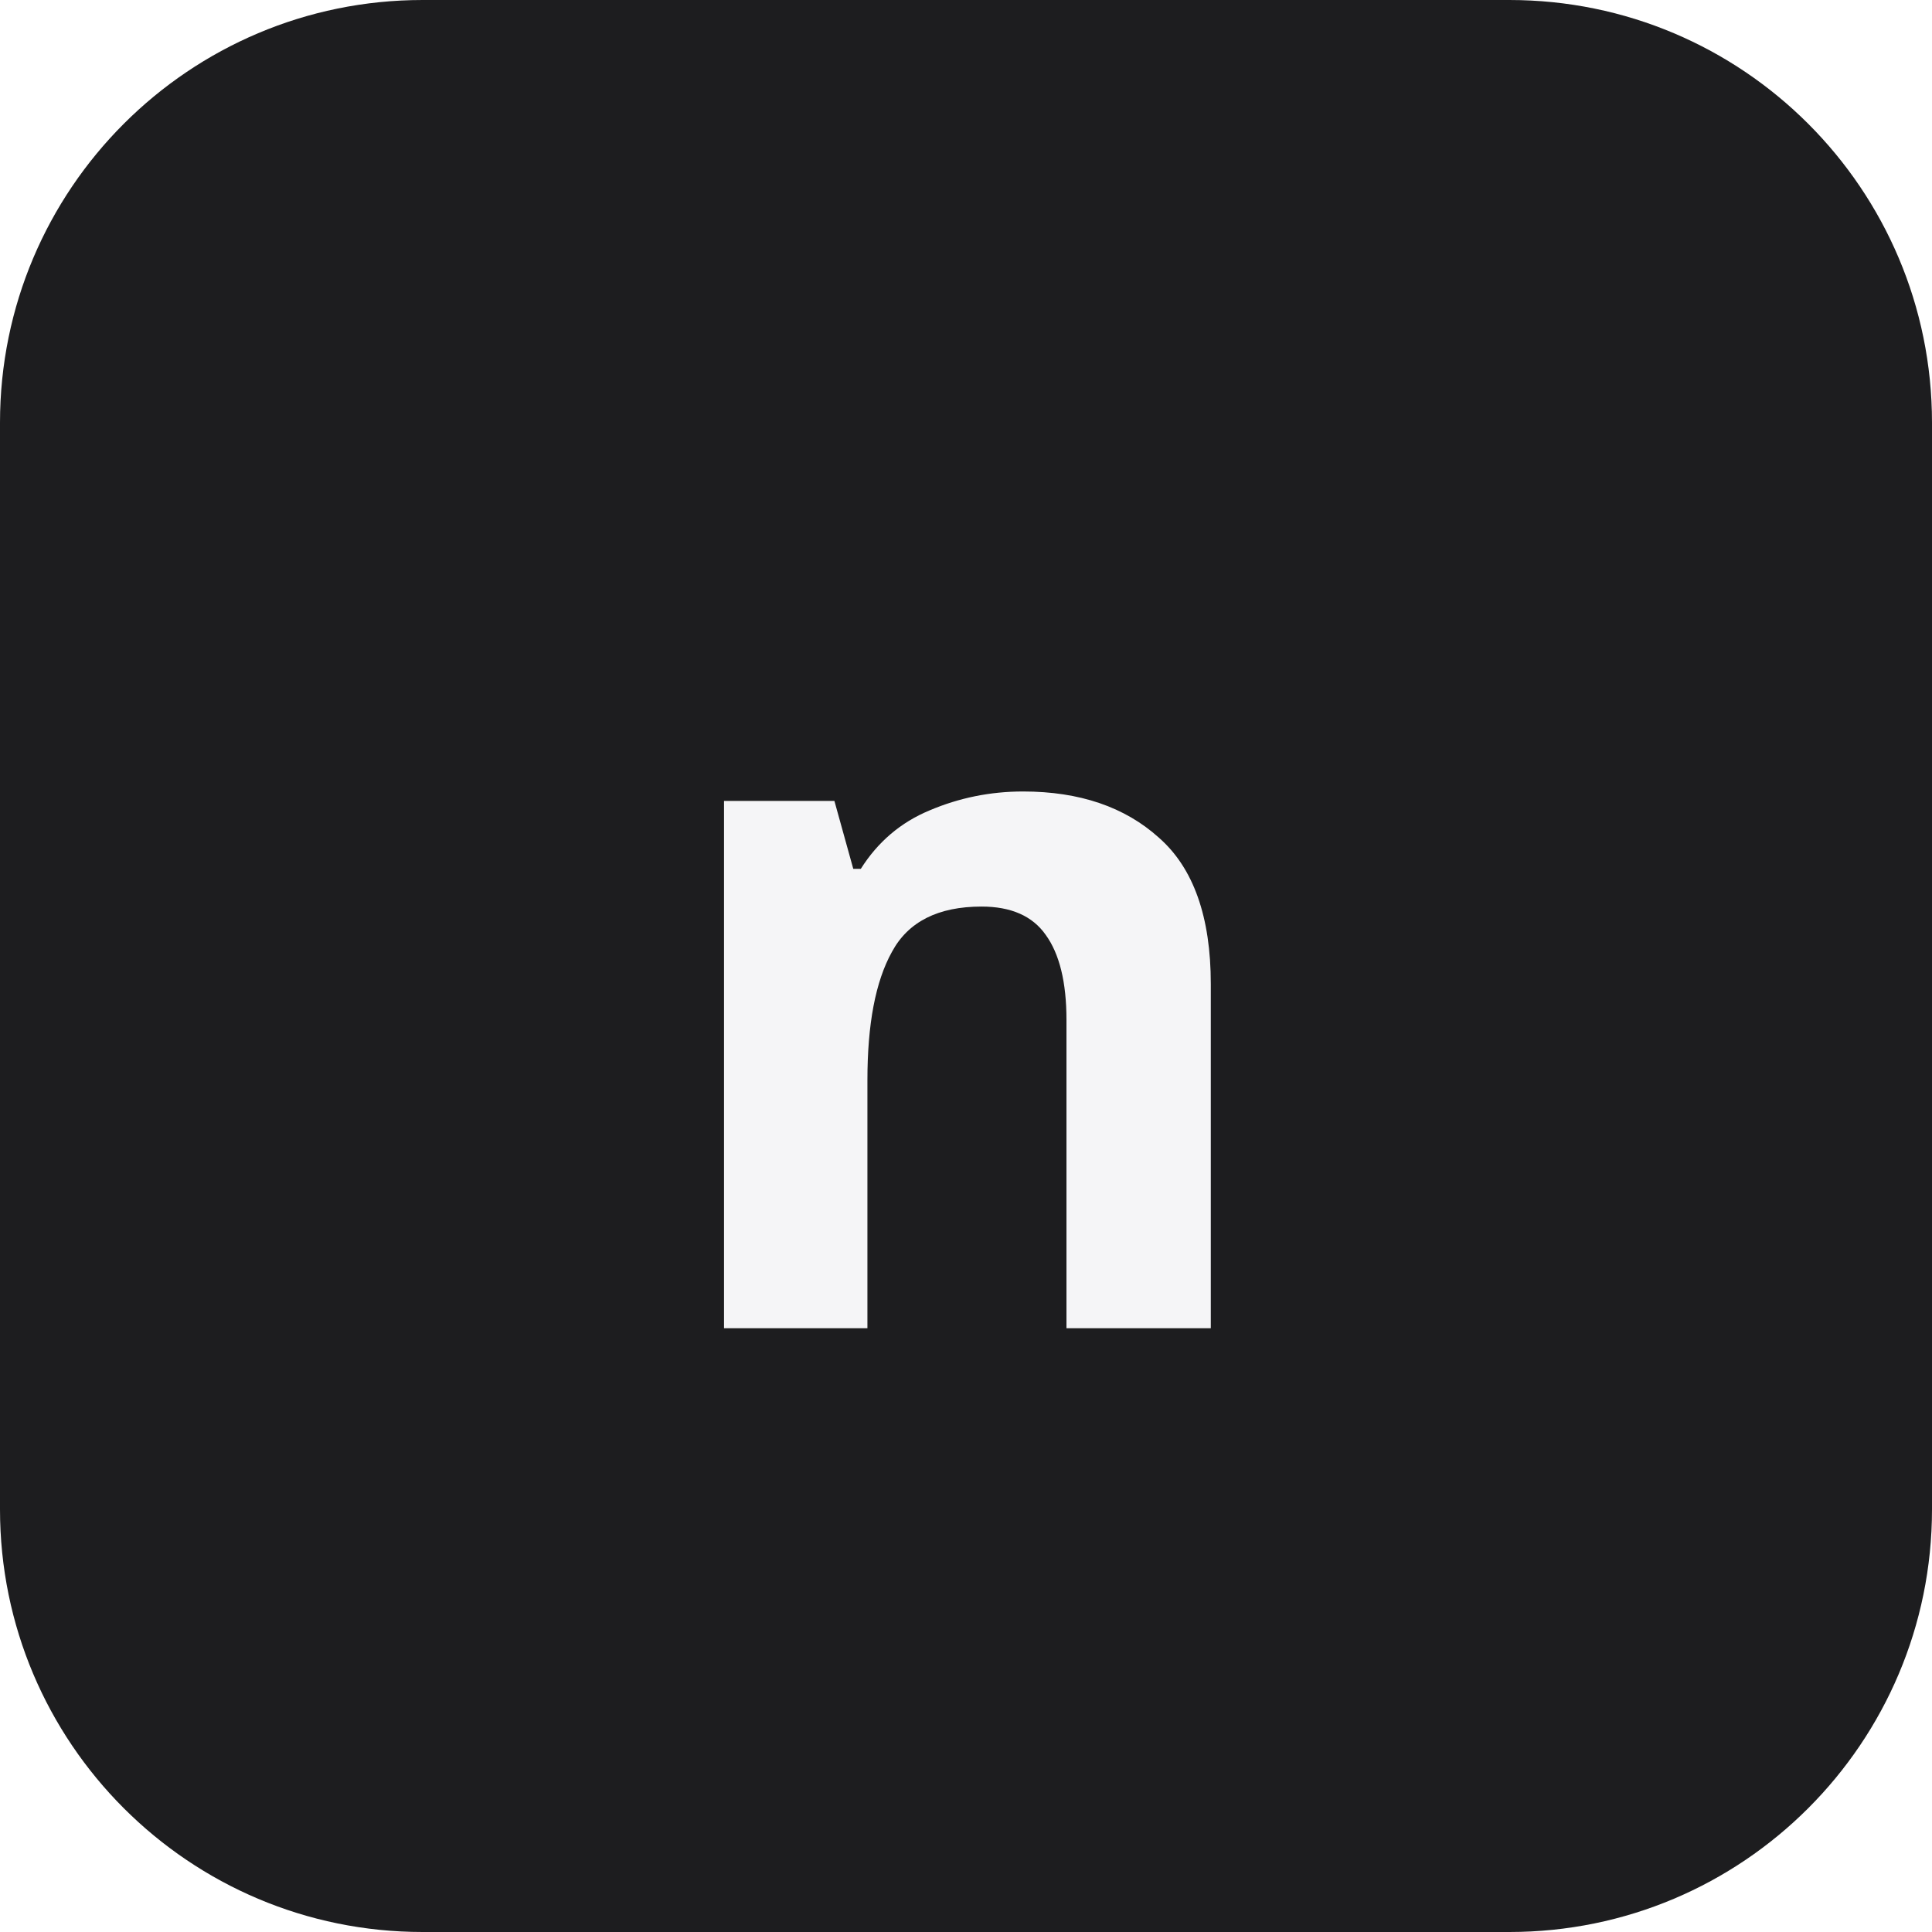
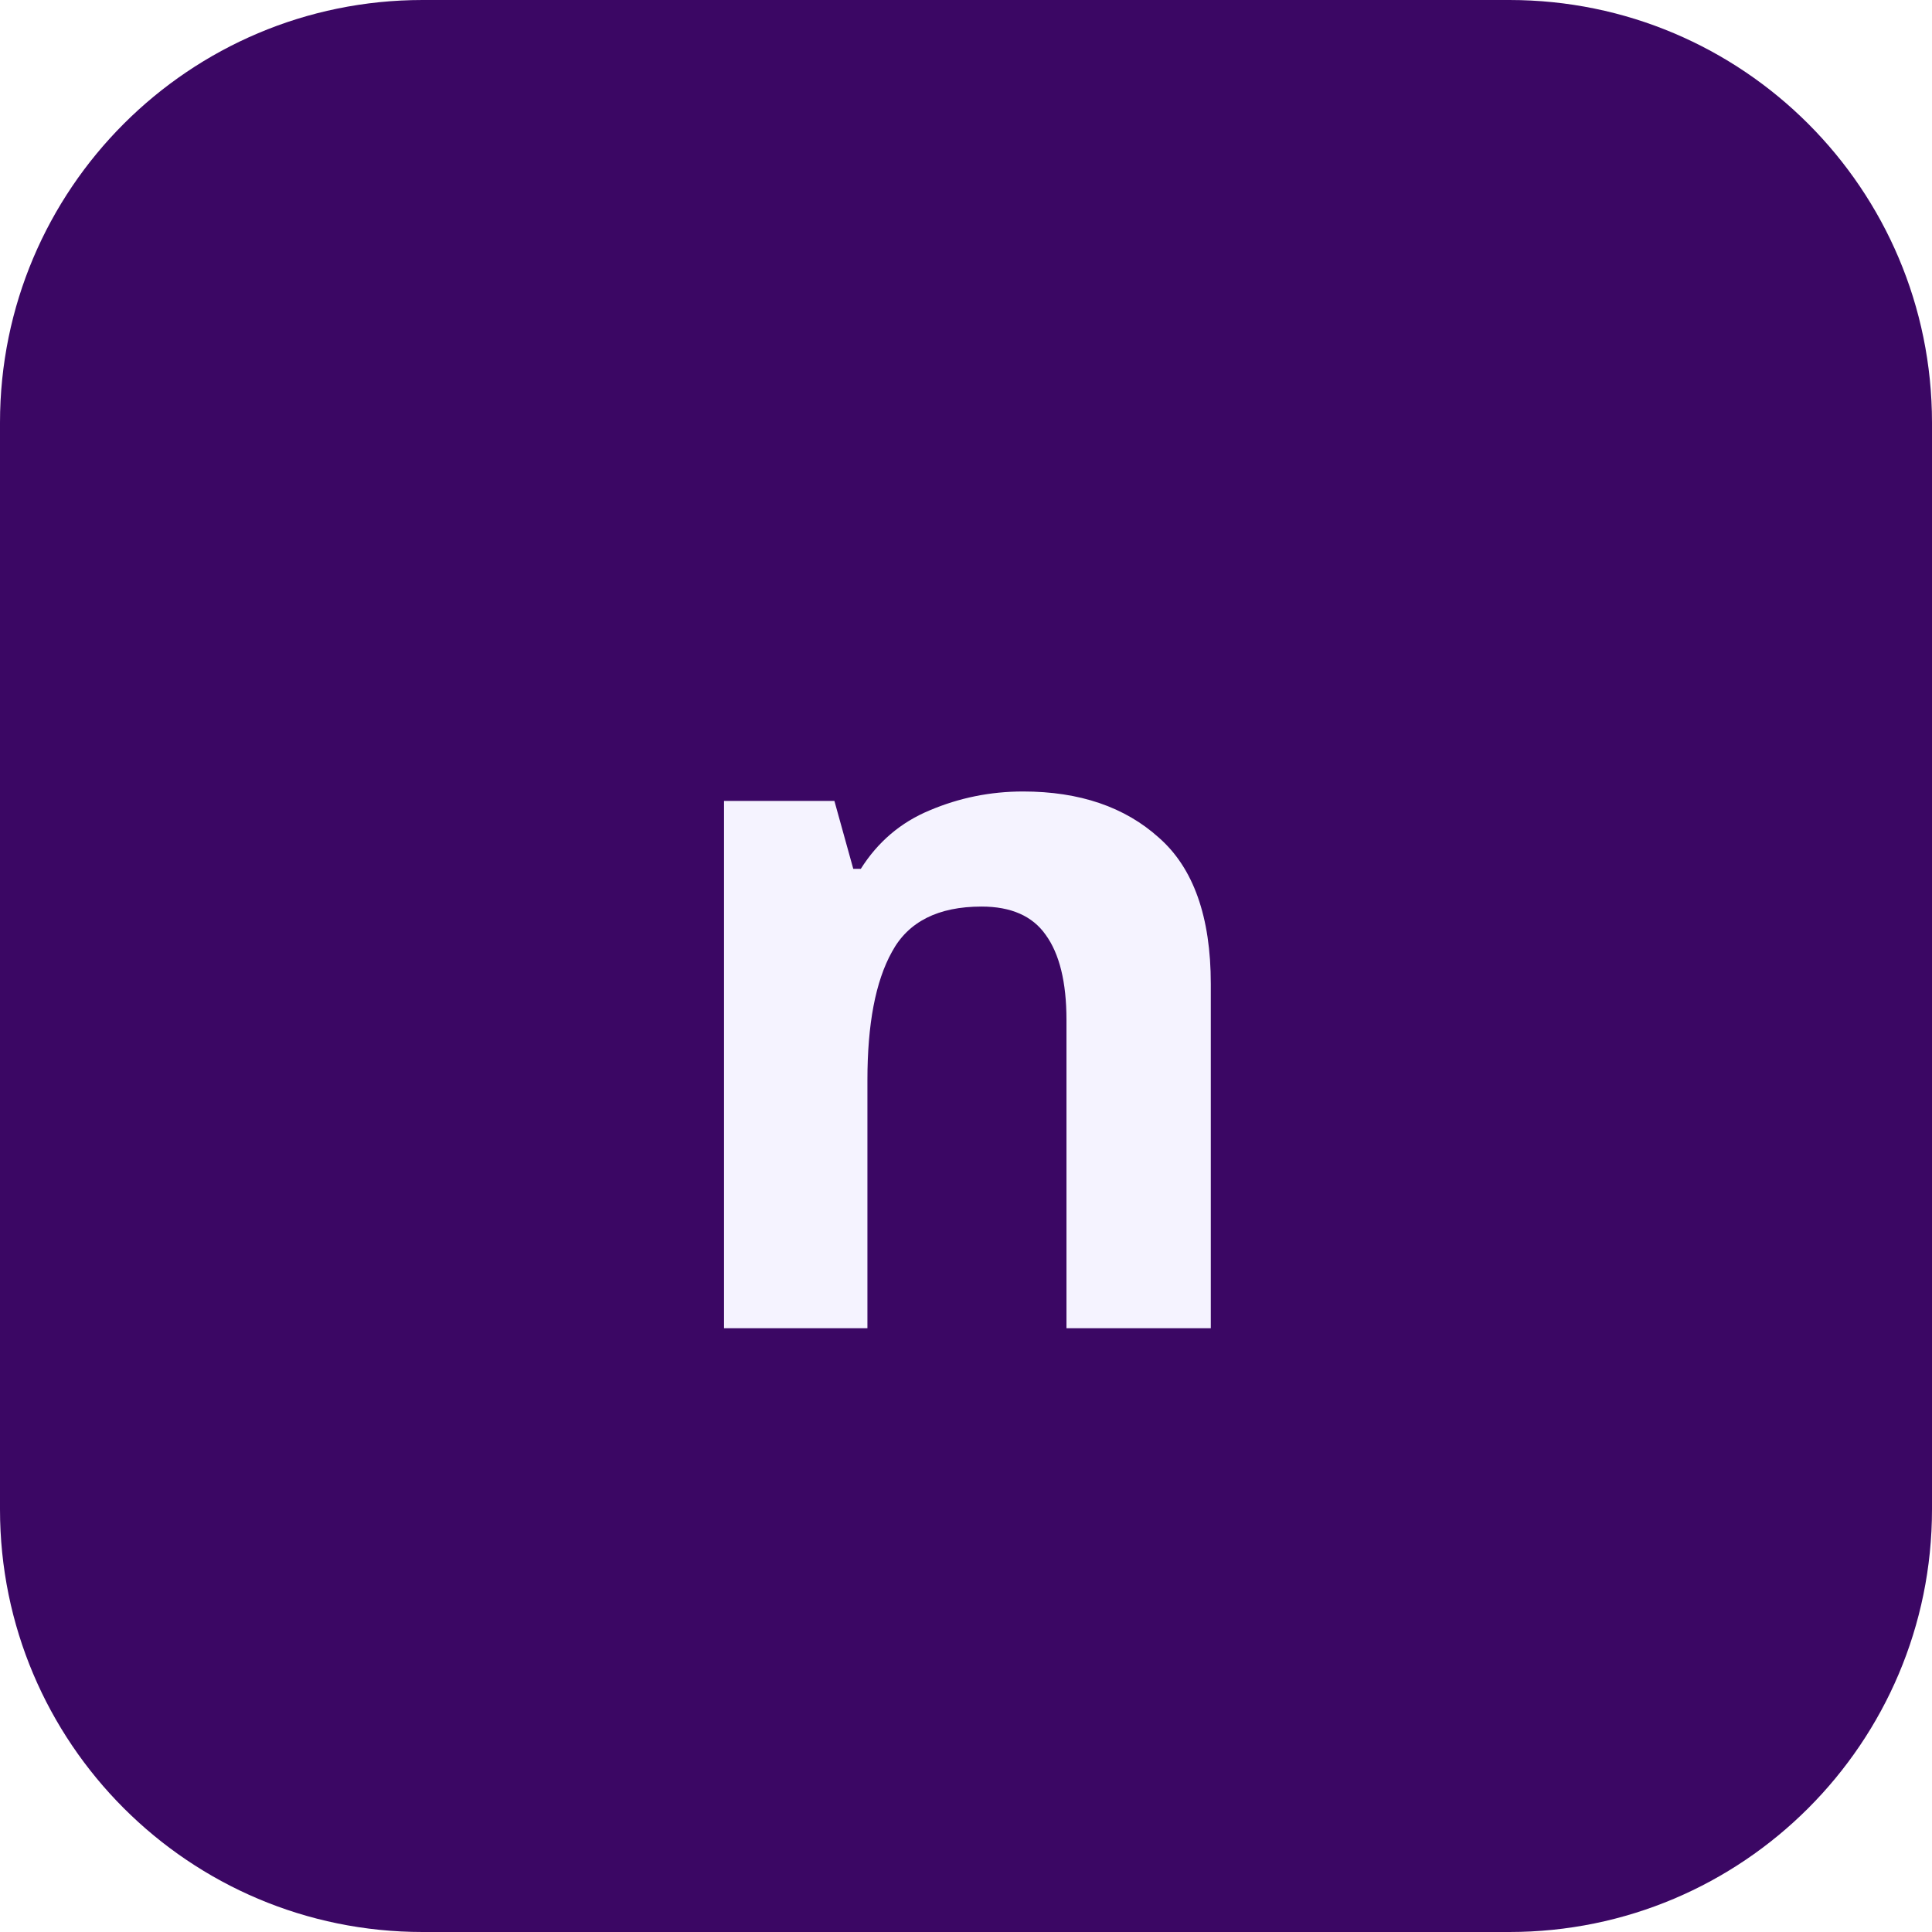
<svg xmlns="http://www.w3.org/2000/svg" viewBox="0 0 32 32">
-   <rect width="32" height="32" rx="7" fill="#1d1d1f" />
-   <text x="16" y="22" text-anchor="middle" font-family="Segoe UI, sans-serif" font-size="16" font-weight="600" fill="#f5f5f7">n</text>
+   <rect width="32" height="32" rx="7" fill="#3b0764" />
+   <text x="16" y="22" text-anchor="middle" font-family="Segoe UI, sans-serif" font-size="16" font-weight="600" fill="#f5f3ff">n</text>
</svg>
